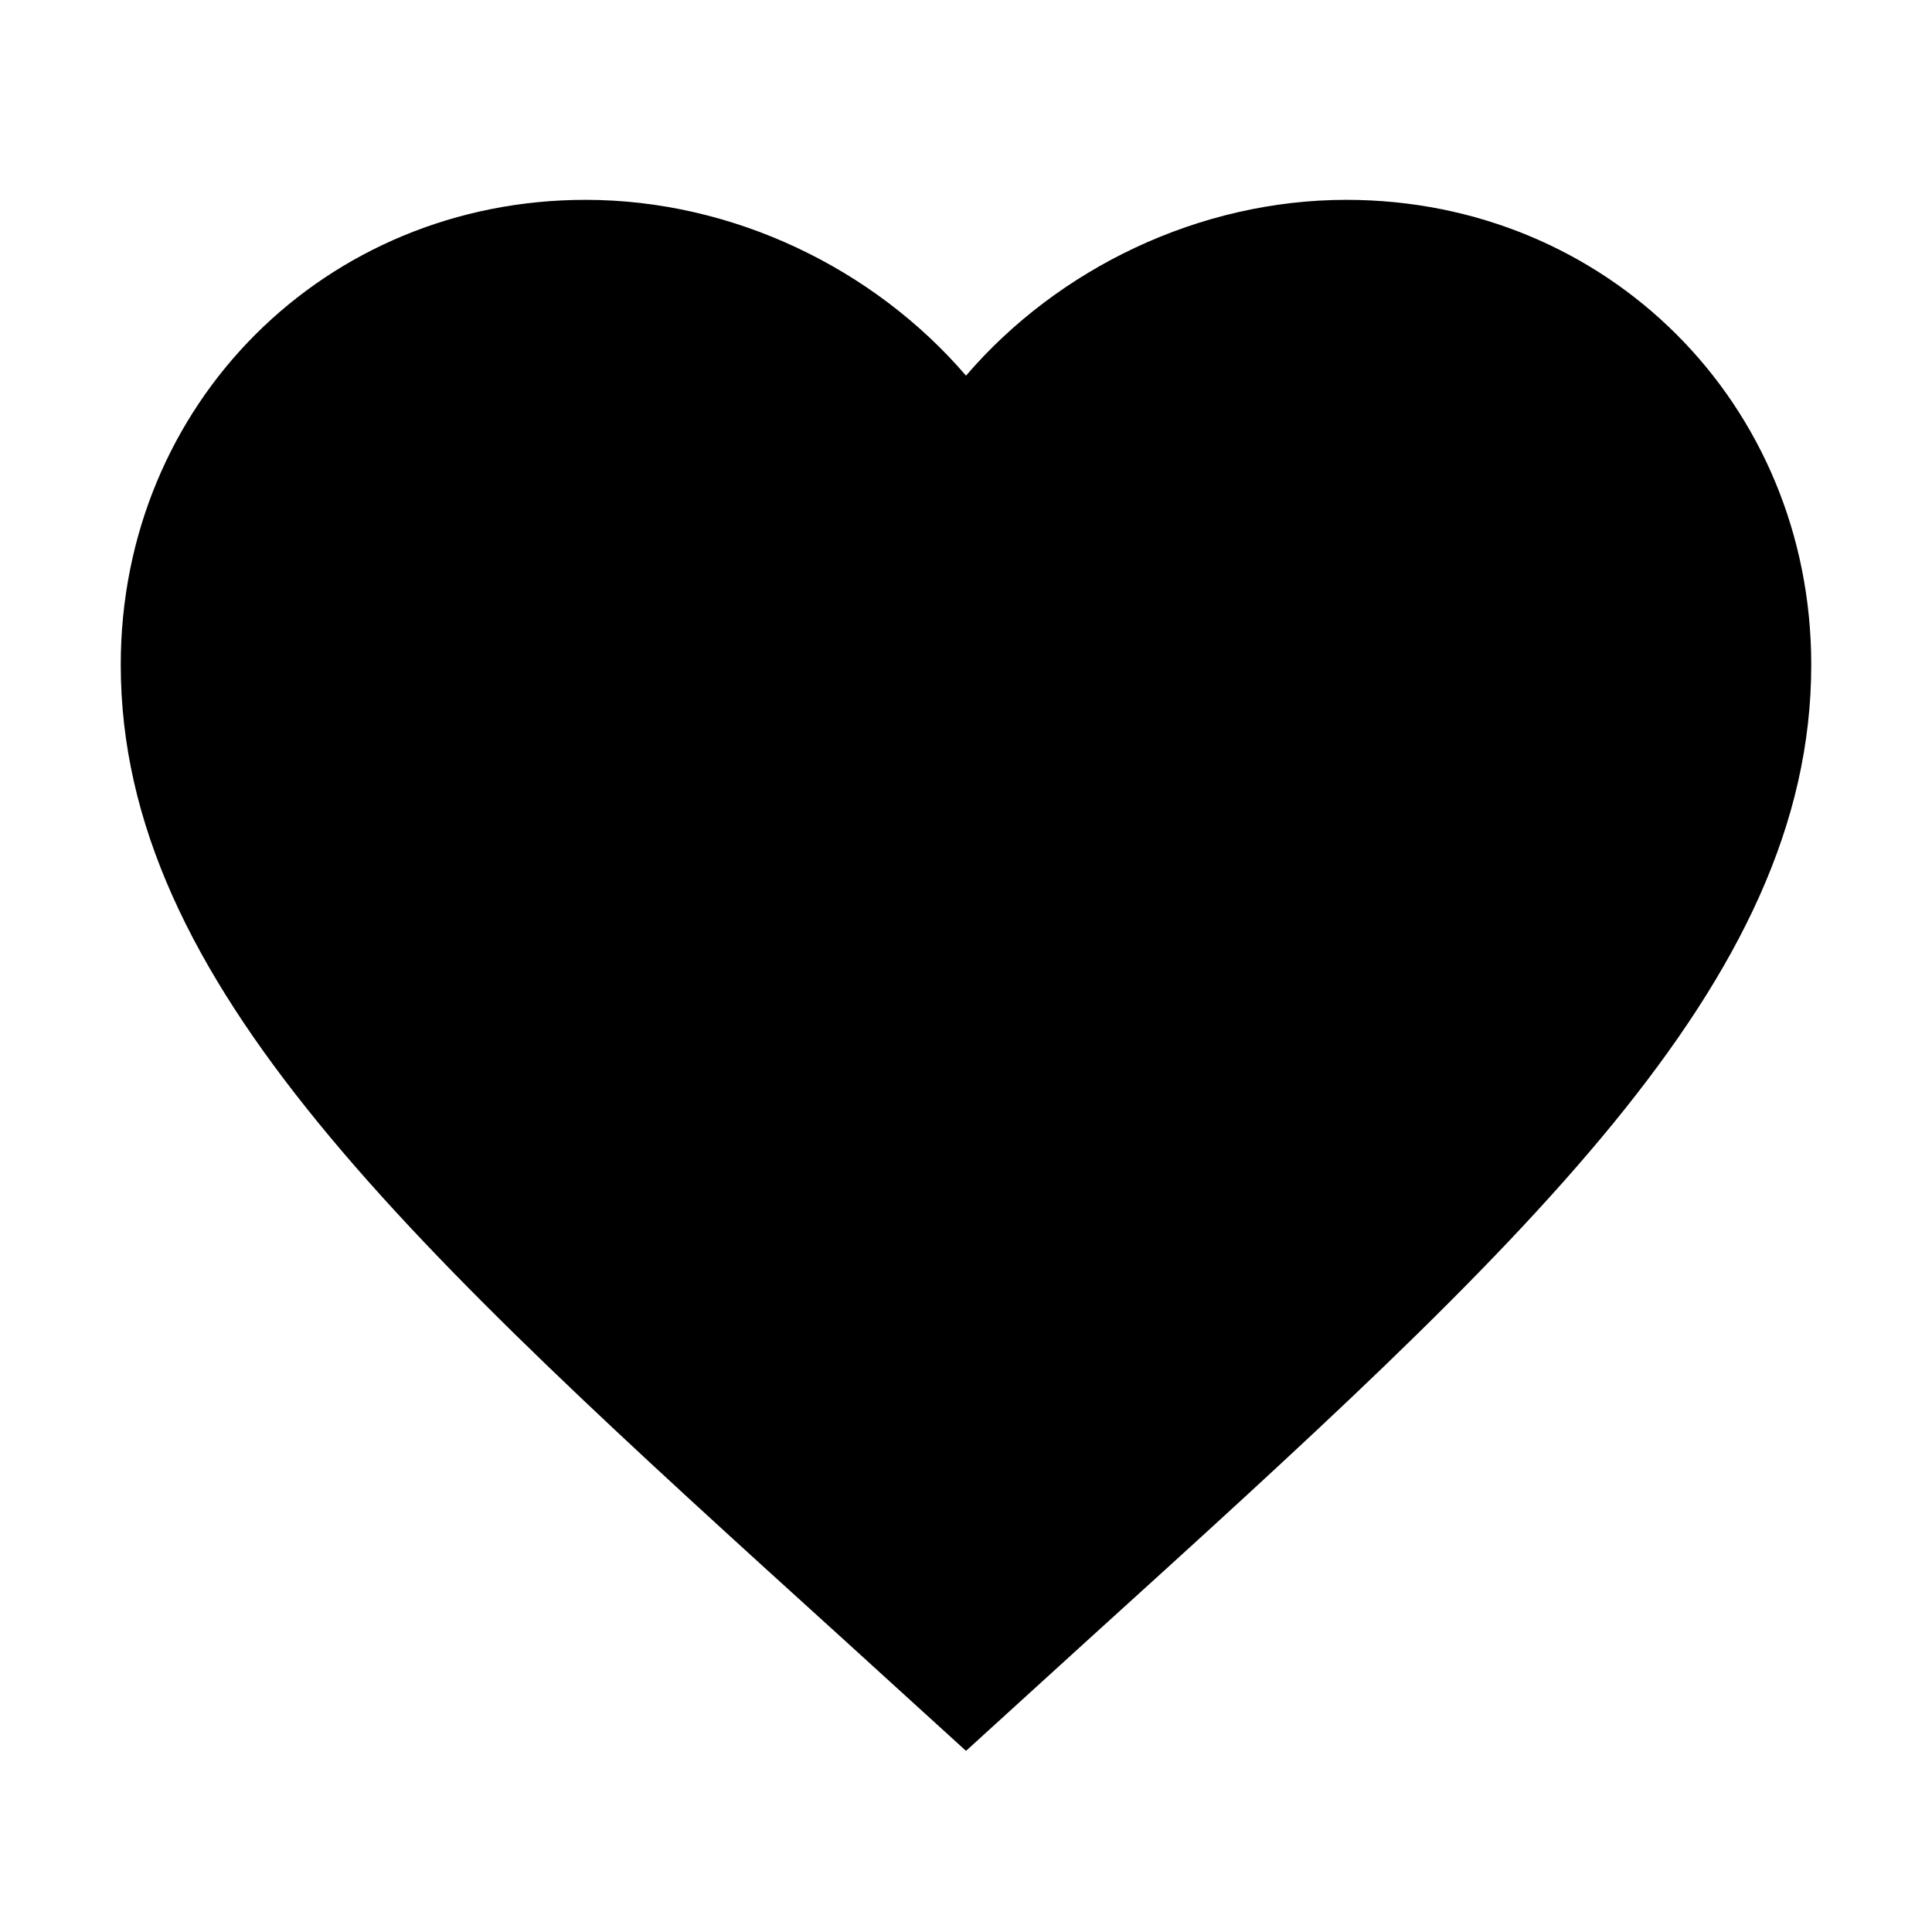
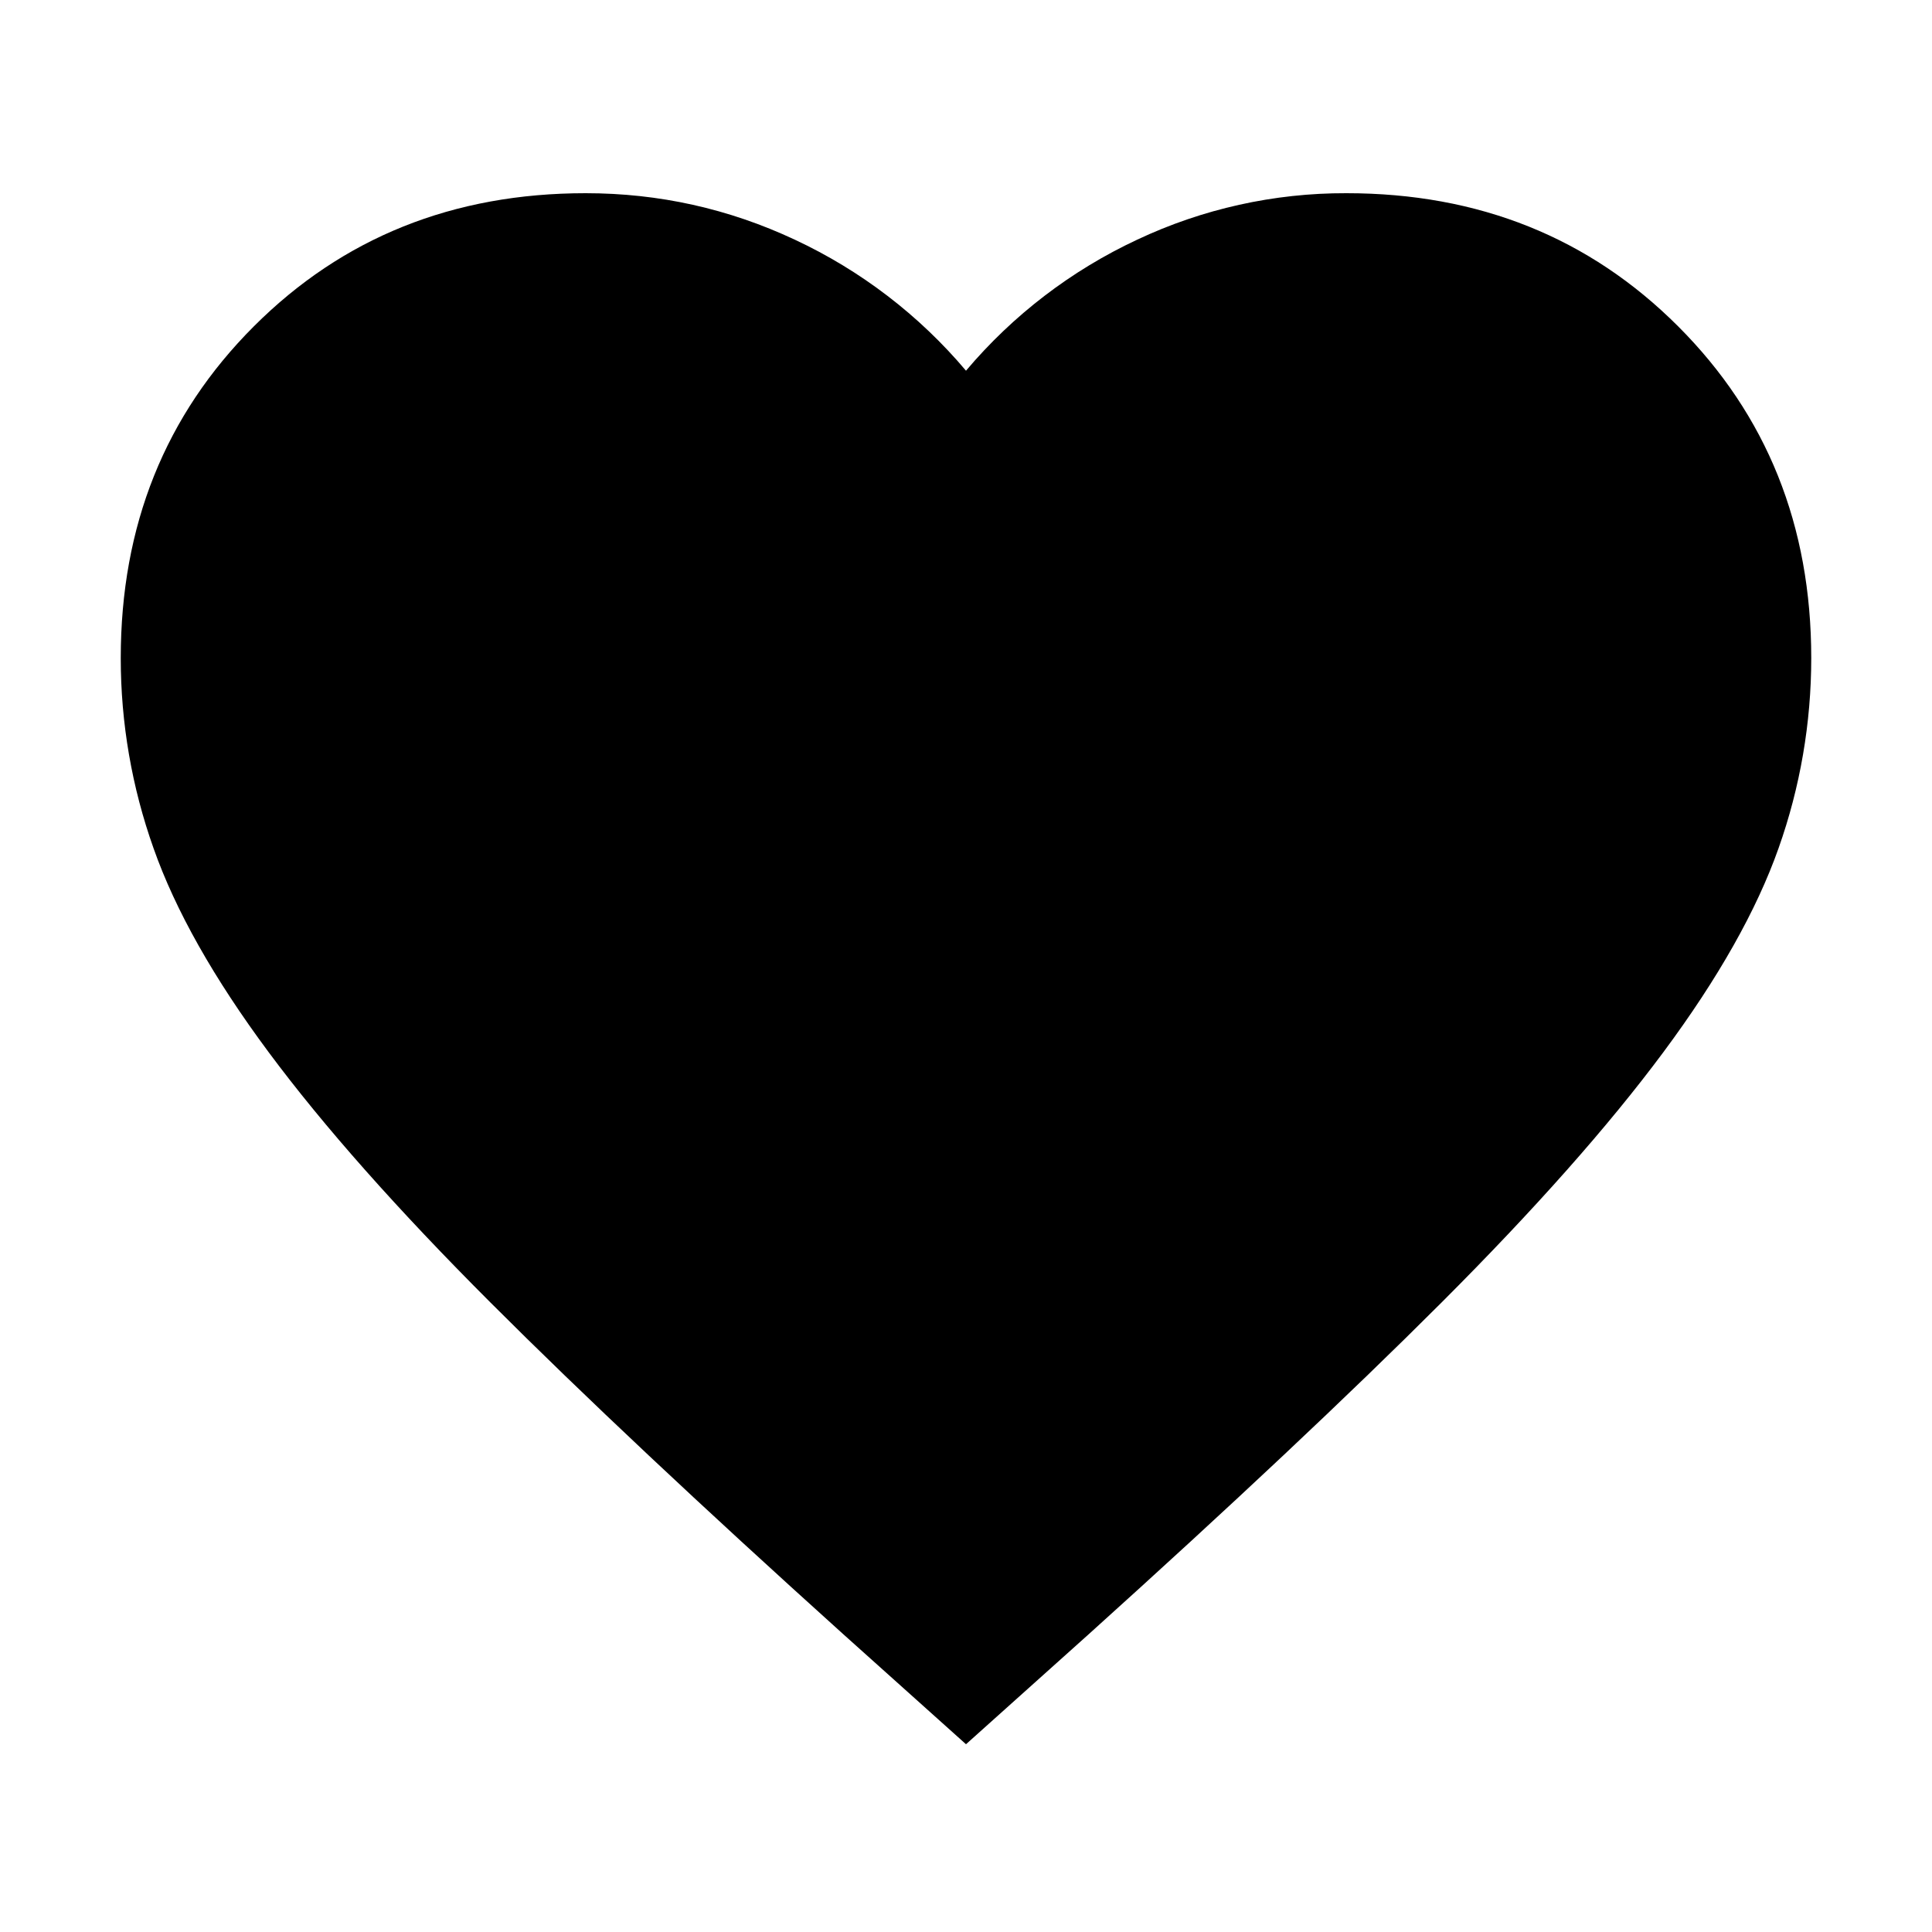
- <svg xmlns="http://www.w3.org/2000/svg" width="32" height="32" version="1.1" viewBox="0 0 32 32">
-   <path d="m16 29-2.03-1.848c-7.21-6.538-11.97-10.864-11.97-16.142 0-4.326 3.388-7.7 7.7-7.7 2.436 0 4.774 1.134 6.3 2.912 1.526-1.778 3.864-2.912 6.3-2.912 4.312 0 7.7 3.374 7.7 7.7 0 5.278-4.76 9.604-11.97 16.142z" stroke-width="1.4" />
+ <svg xmlns="http://www.w3.org/2000/svg" viewBox="0 0 32 32" height="32" width="32" xml:space="preserve" style="fill-rule:evenodd;clip-rule:evenodd;stroke-linejoin:round;stroke-miterlimit:2">
+   <path d="m12 21-1.45-1.3c-1.683-1.517-3.075-2.825-4.175-3.925-1.1-1.1-1.975-2.087-2.625-2.962-.65-.875-1.104-1.68-1.362-2.413A6.706 6.706 0 0 1 2 8.15c0-1.567.525-2.875 1.575-3.925C4.625 3.175 5.933 2.65 7.5 2.65c.867 0 1.692.183 2.475.55A5.936 5.936 0 0 1 12 4.75a5.936 5.936 0 0 1 2.025-1.55 5.762 5.762 0 0 1 2.475-.55c1.567 0 2.875.525 3.925 1.575C21.475 5.275 22 6.583 22 8.15a6.73 6.73 0 0 1-.387 2.25c-.259.733-.713 1.538-1.363 2.413-.65.875-1.525 1.862-2.625 2.962s-2.492 2.408-4.175 3.925L12 21Z" style="fill-rule:nonzero" transform="matrix(1.4 0 0 1.4 -.8 -.51)" />
</svg>
